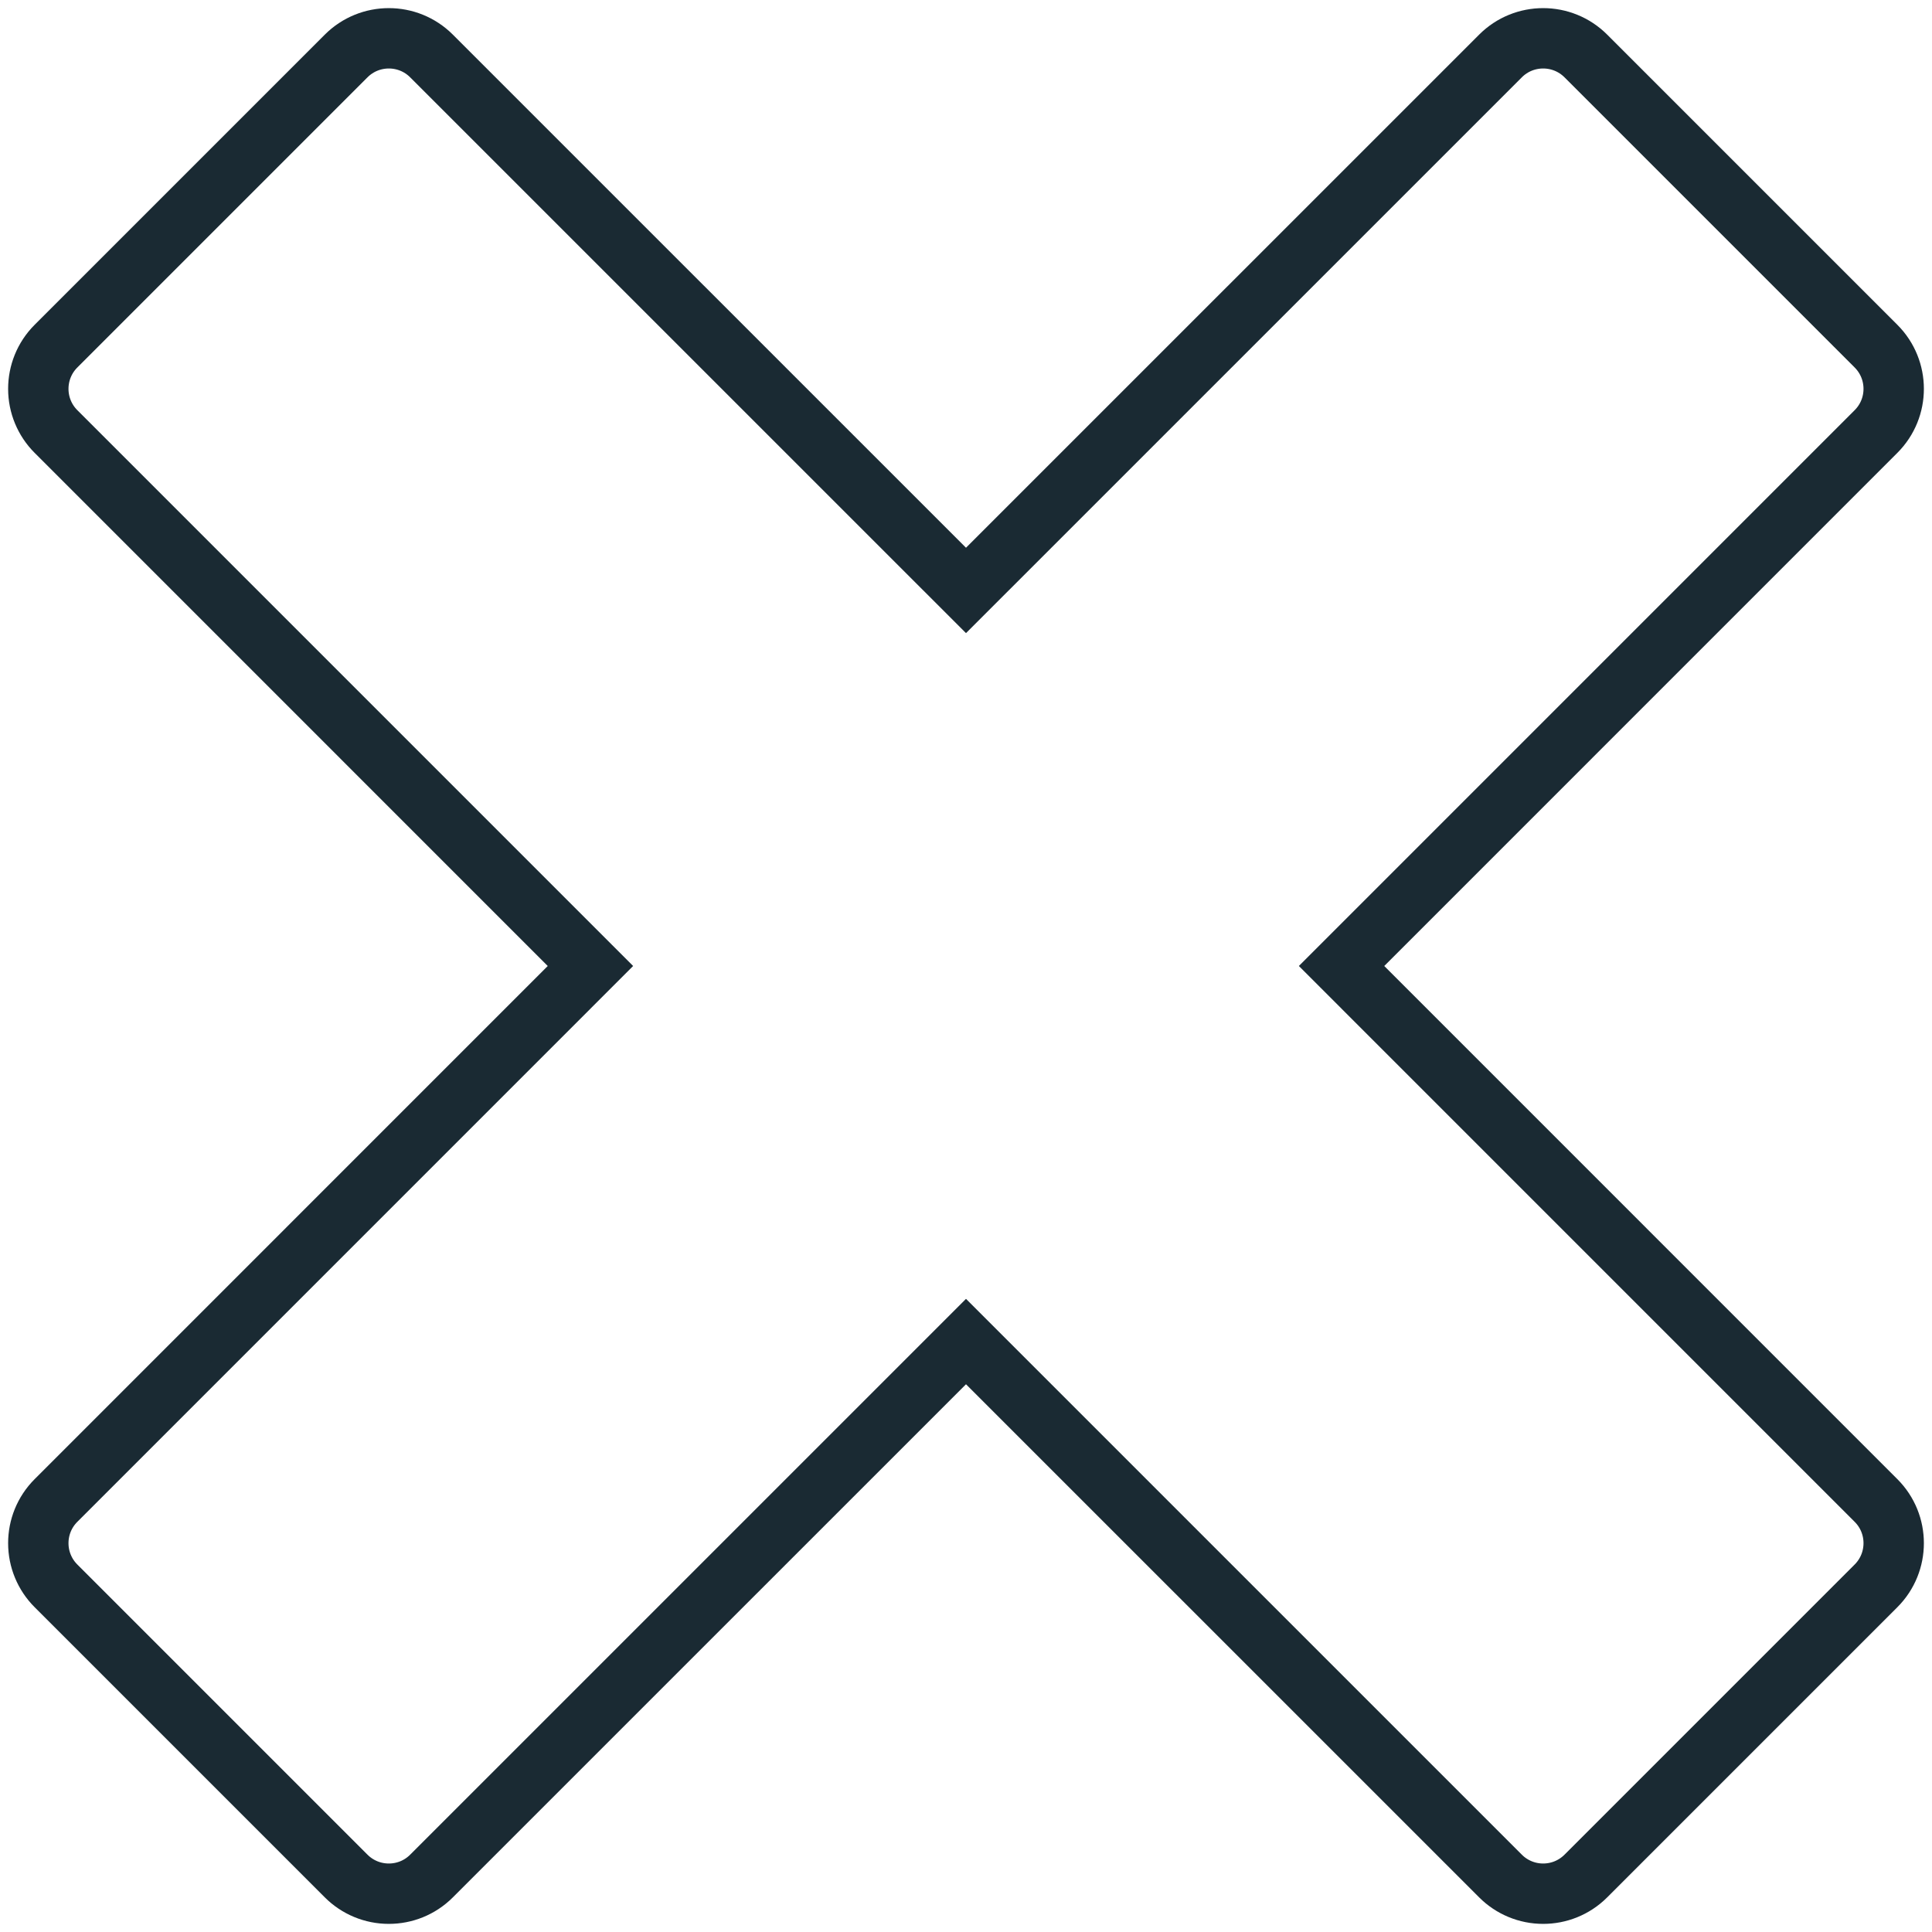
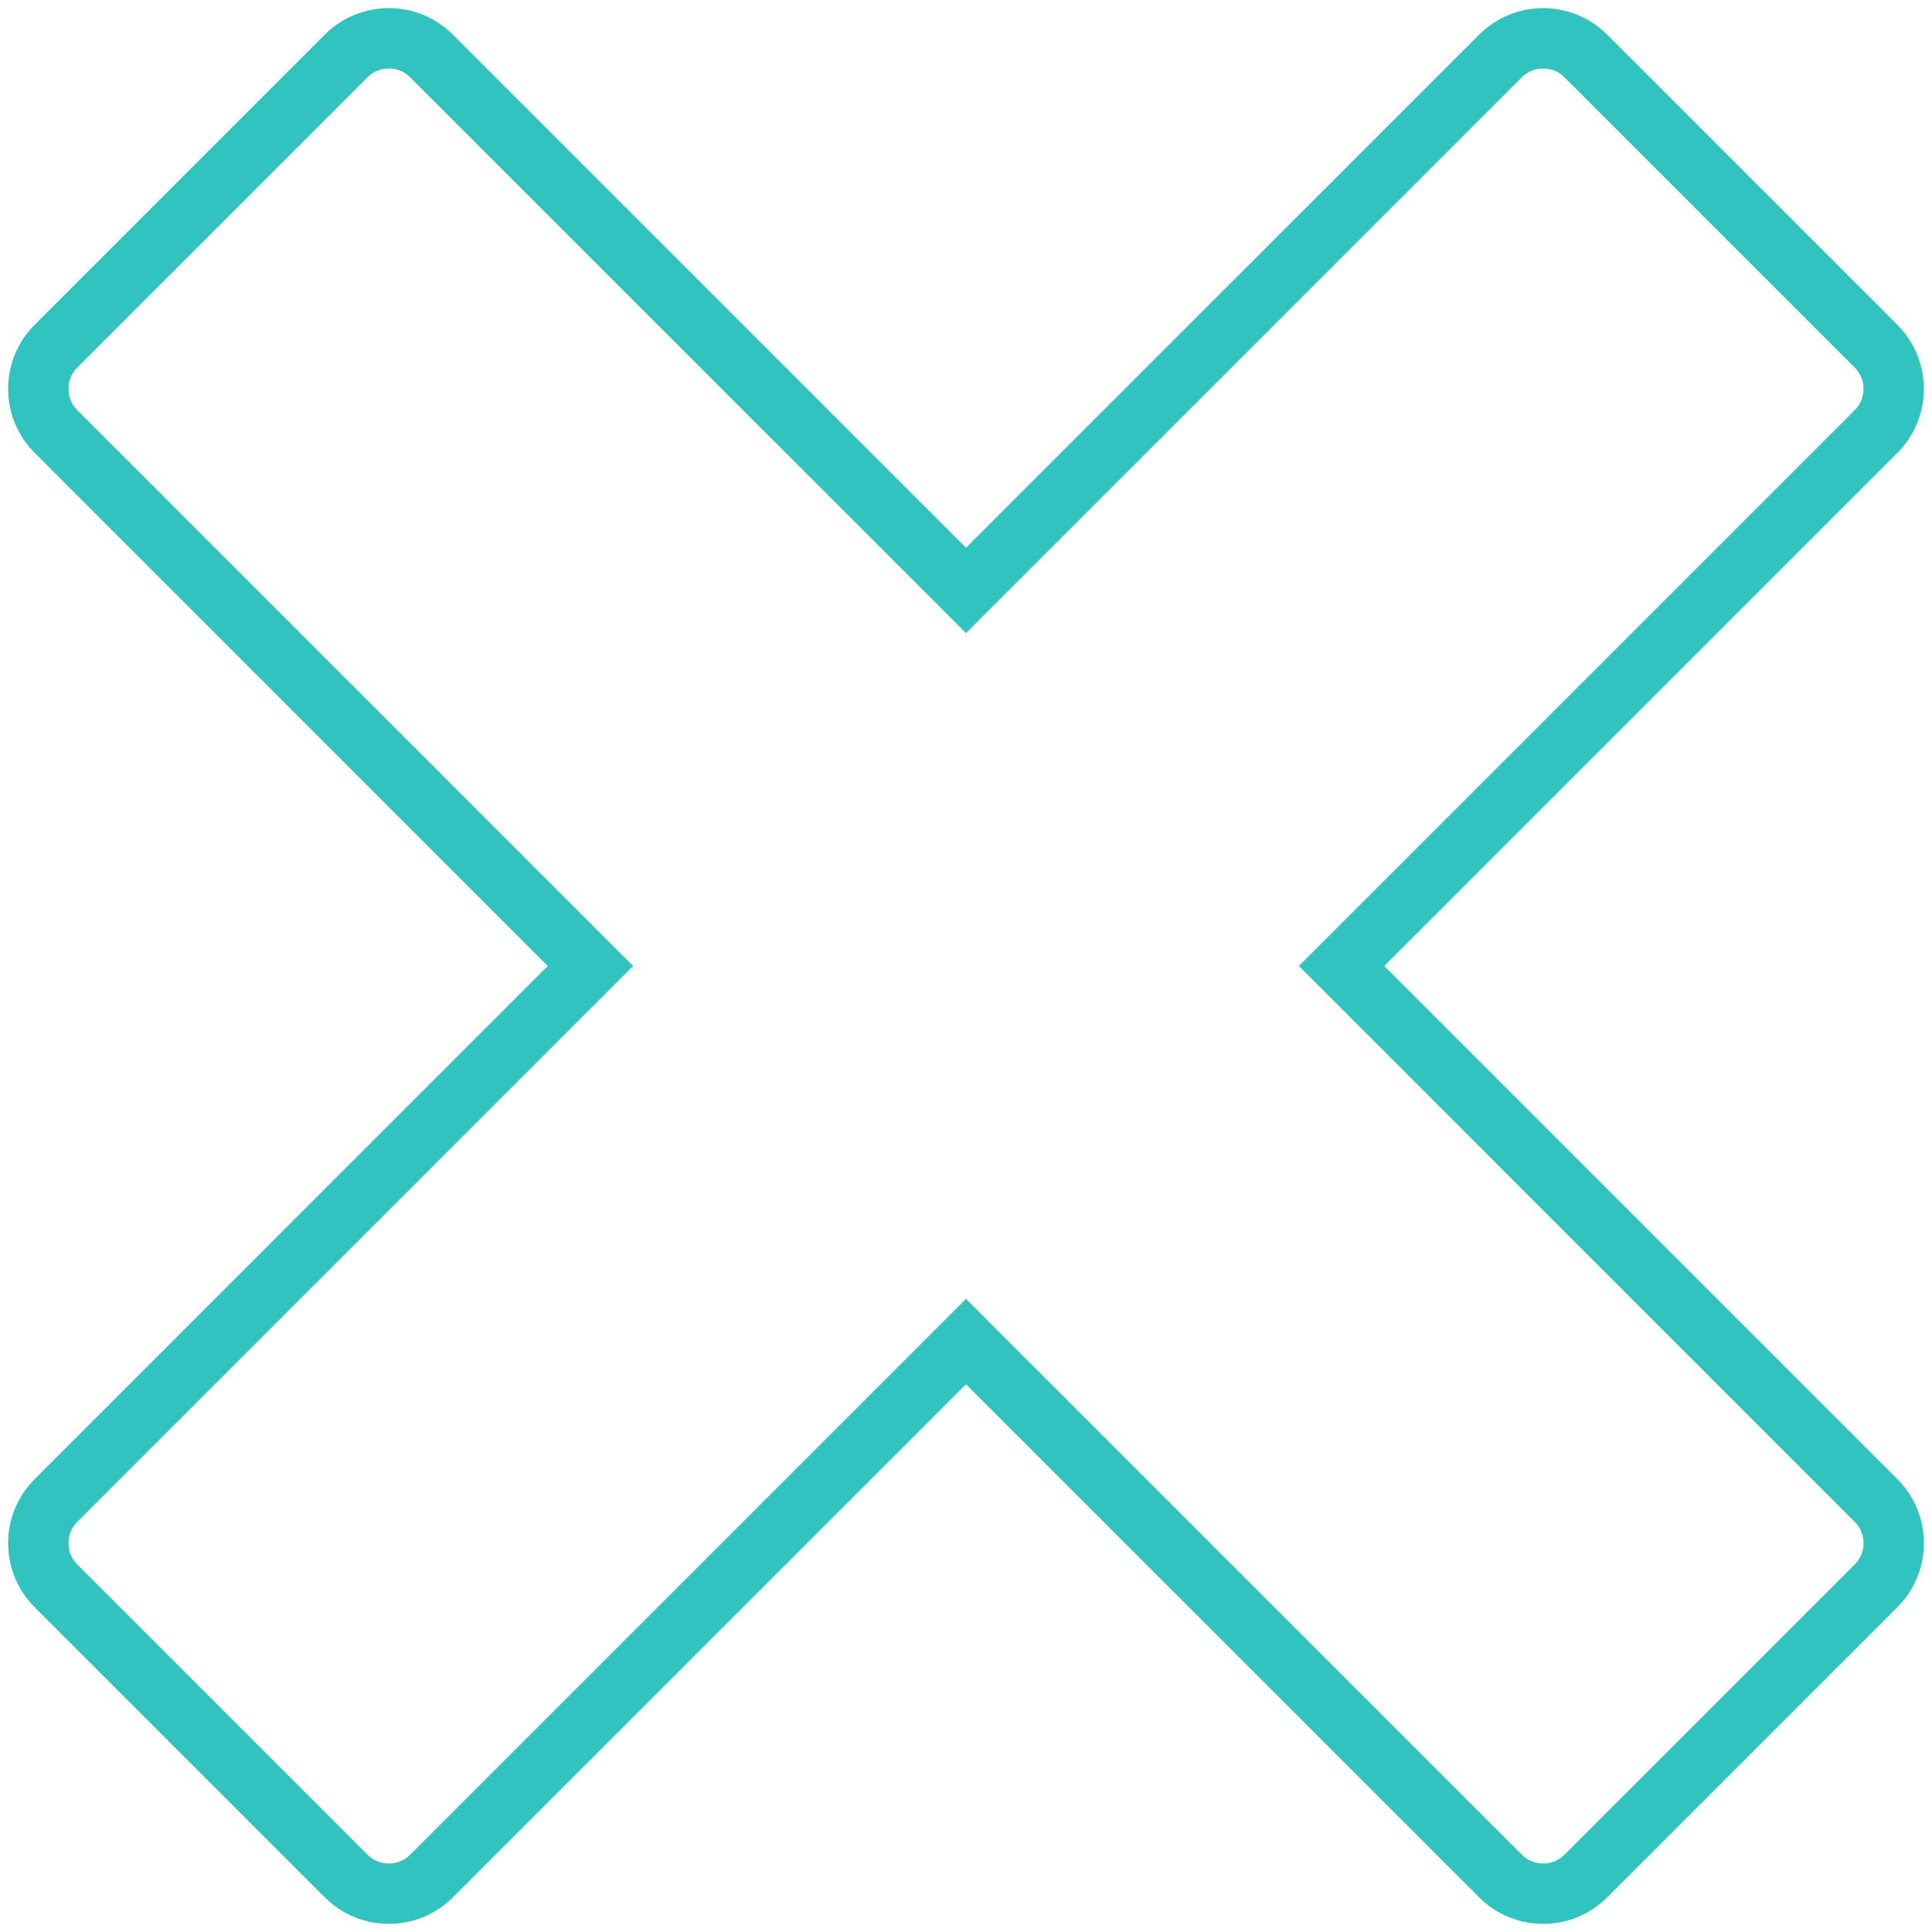
<svg xmlns="http://www.w3.org/2000/svg" width="64" height="64">
-   <path d="M51.12 1.269c.511 0 1.023.195 1.414.586l9.611 9.611c.391.391.586.903.586 1.415s-.195 1.023-.586 1.414L44.441 32l17.704 17.705c.391.39.586.902.586 1.414 0 .512-.195 1.024-.586 1.415l-9.611 9.611c-.391.391-.903.586-1.415.586a1.994 1.994 0 0 1-1.414-.586L32 44.441 14.295 62.145c-.39.391-.902.586-1.414.586a1.994 1.994 0 0 1-1.415-.586l-9.611-9.611a1.994 1.994 0 0 1-.586-1.415c0-.512.195-1.023.586-1.414L19.559 32 1.855 14.295a1.994 1.994 0 0 1-.586-1.414c0-.512.195-1.024.586-1.415l9.611-9.611c.391-.391.903-.586 1.415-.586s1.023.195 1.414.586L32 19.559 49.705 1.855c.39-.391.902-.586 1.414-.586Z" stroke="#1A2A33" stroke-width="2" fill="none" />
+   <path d="M51.12 1.269c.511 0 1.023.195 1.414.586l9.611 9.611c.391.391.586.903.586 1.415s-.195 1.023-.586 1.414L44.441 32l17.704 17.705c.391.39.586.902.586 1.414 0 .512-.195 1.024-.586 1.415l-9.611 9.611c-.391.391-.903.586-1.415.586a1.994 1.994 0 0 1-1.414-.586L32 44.441 14.295 62.145c-.39.391-.902.586-1.414.586a1.994 1.994 0 0 1-1.415-.586l-9.611-9.611a1.994 1.994 0 0 1-.586-1.415c0-.512.195-1.023.586-1.414L19.559 32 1.855 14.295a1.994 1.994 0 0 1-.586-1.414c0-.512.195-1.024.586-1.415l9.611-9.611c.391-.391.903-.586 1.415-.586s1.023.195 1.414.586L32 19.559 49.705 1.855c.39-.391.902-.586 1.414-.586Z" stroke="#31C3BD" stroke-width="2" fill="none" />
</svg>
